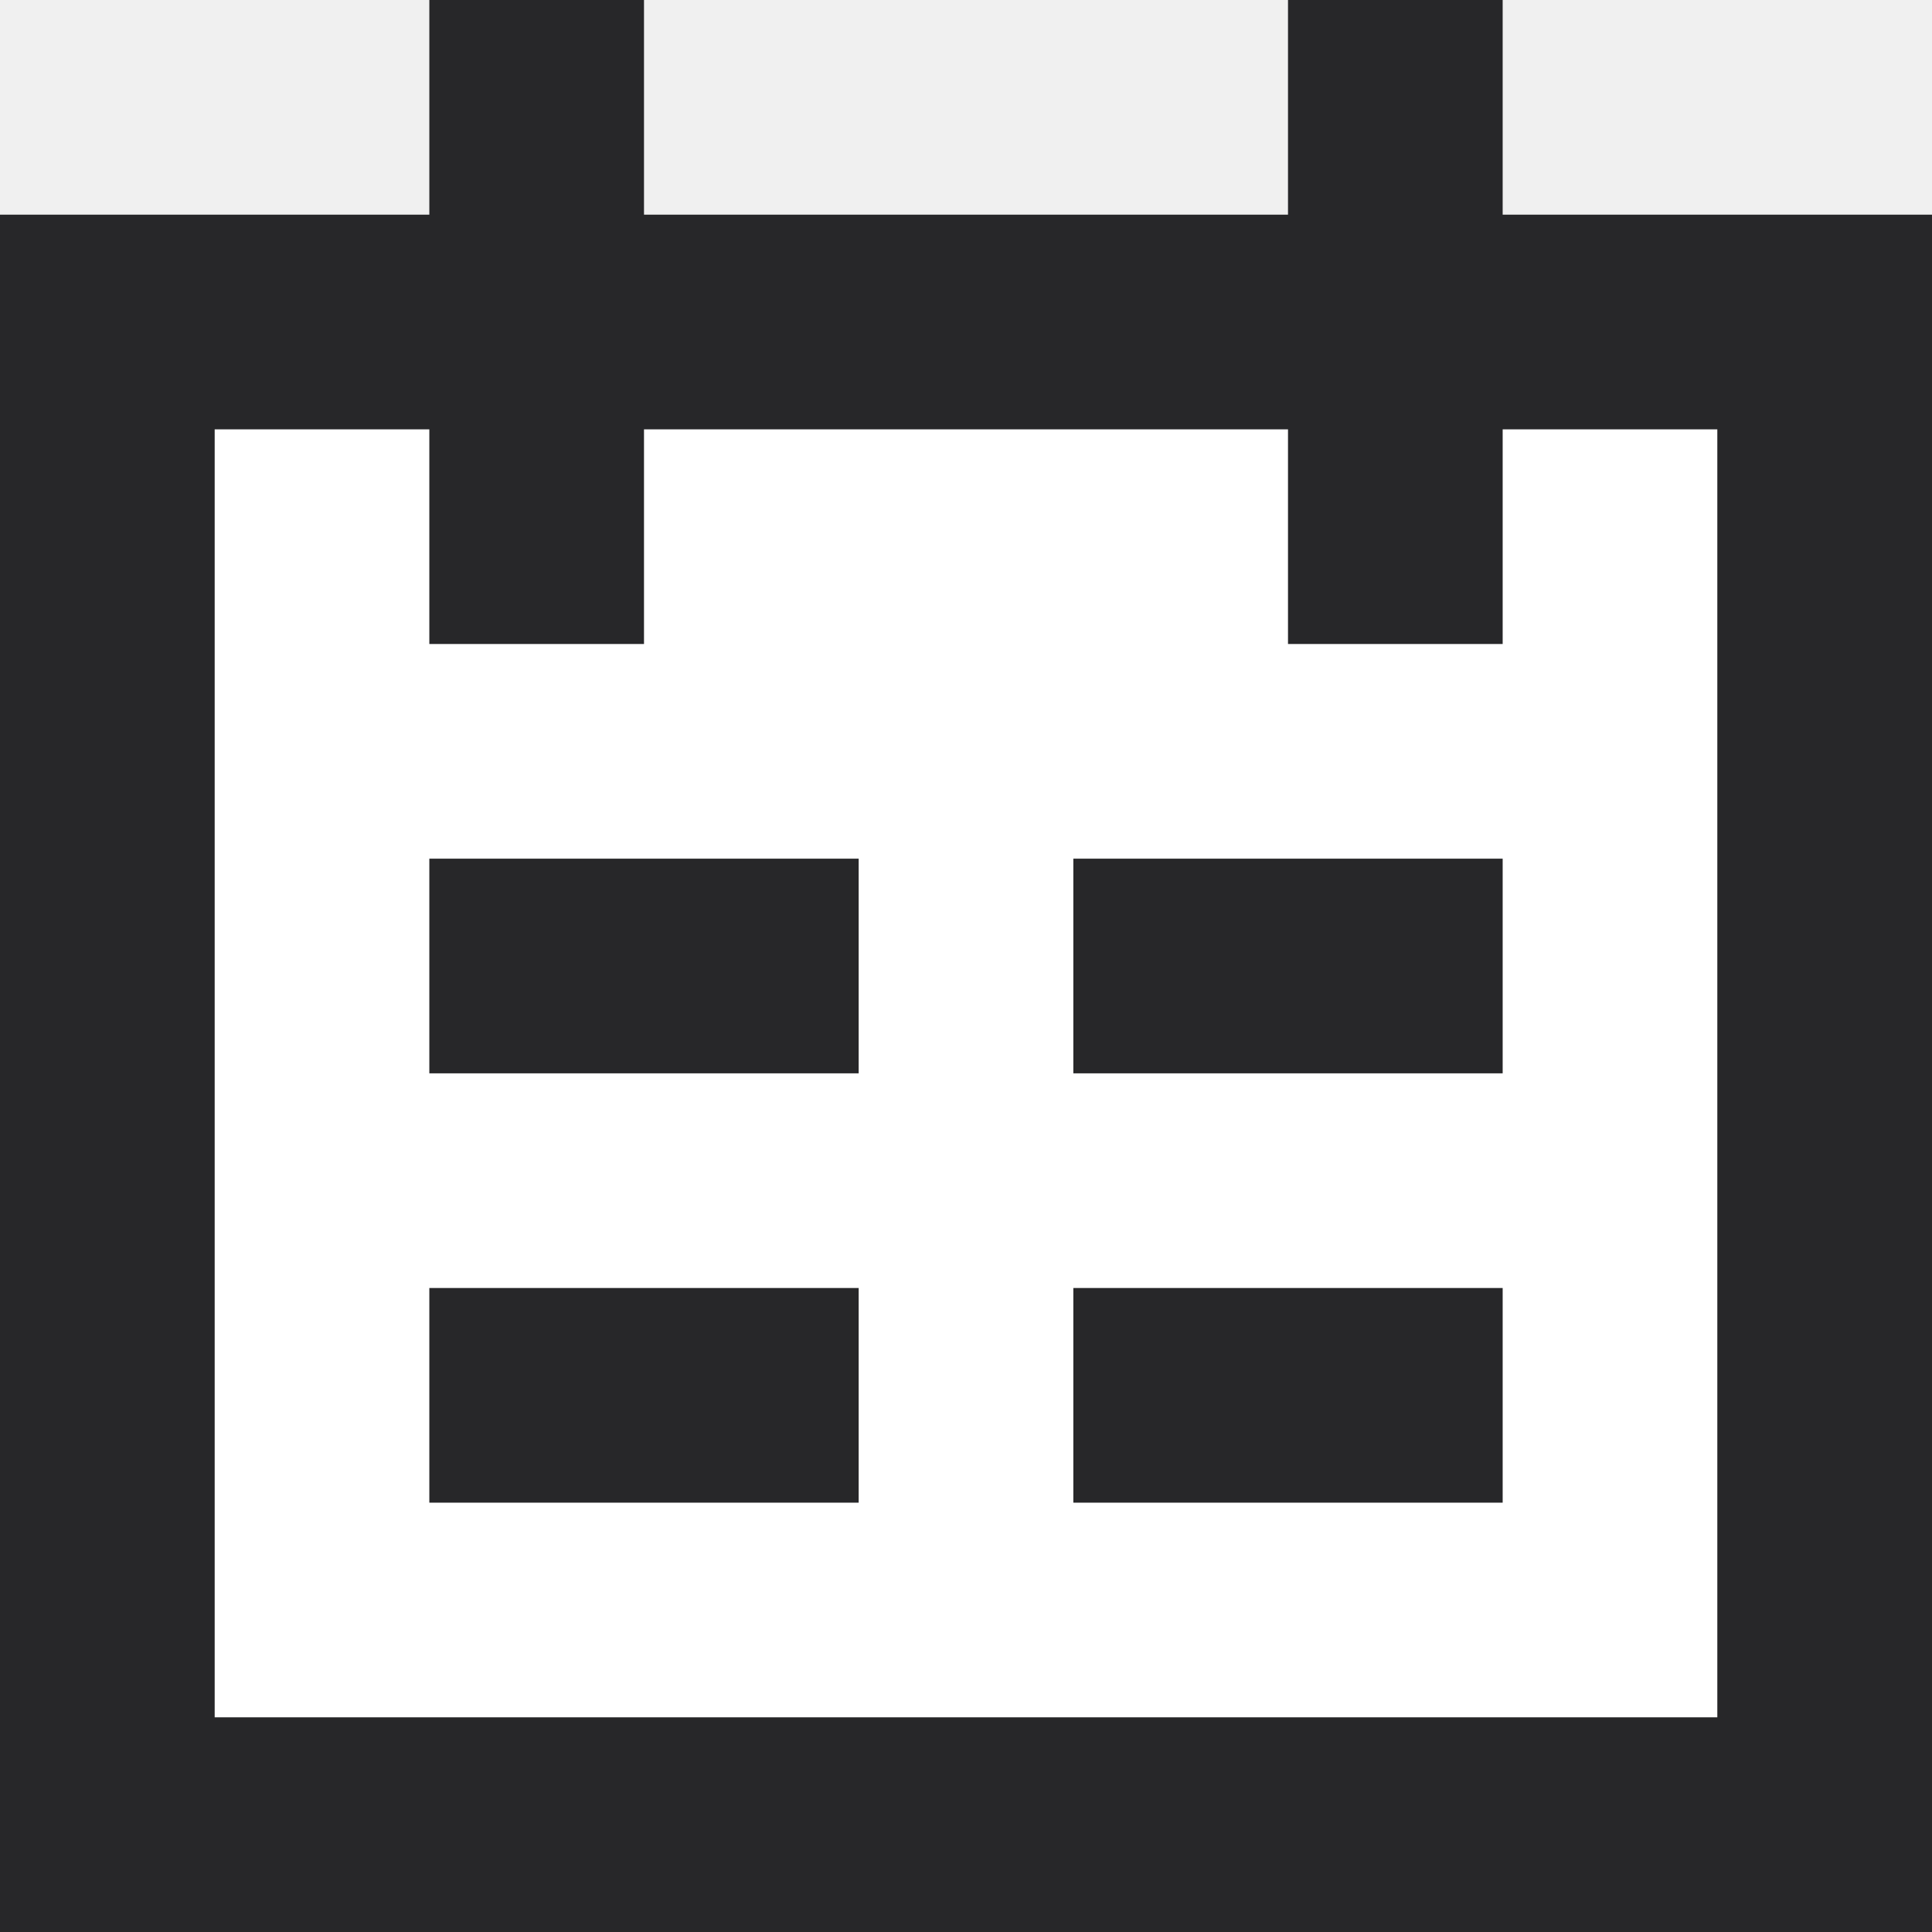
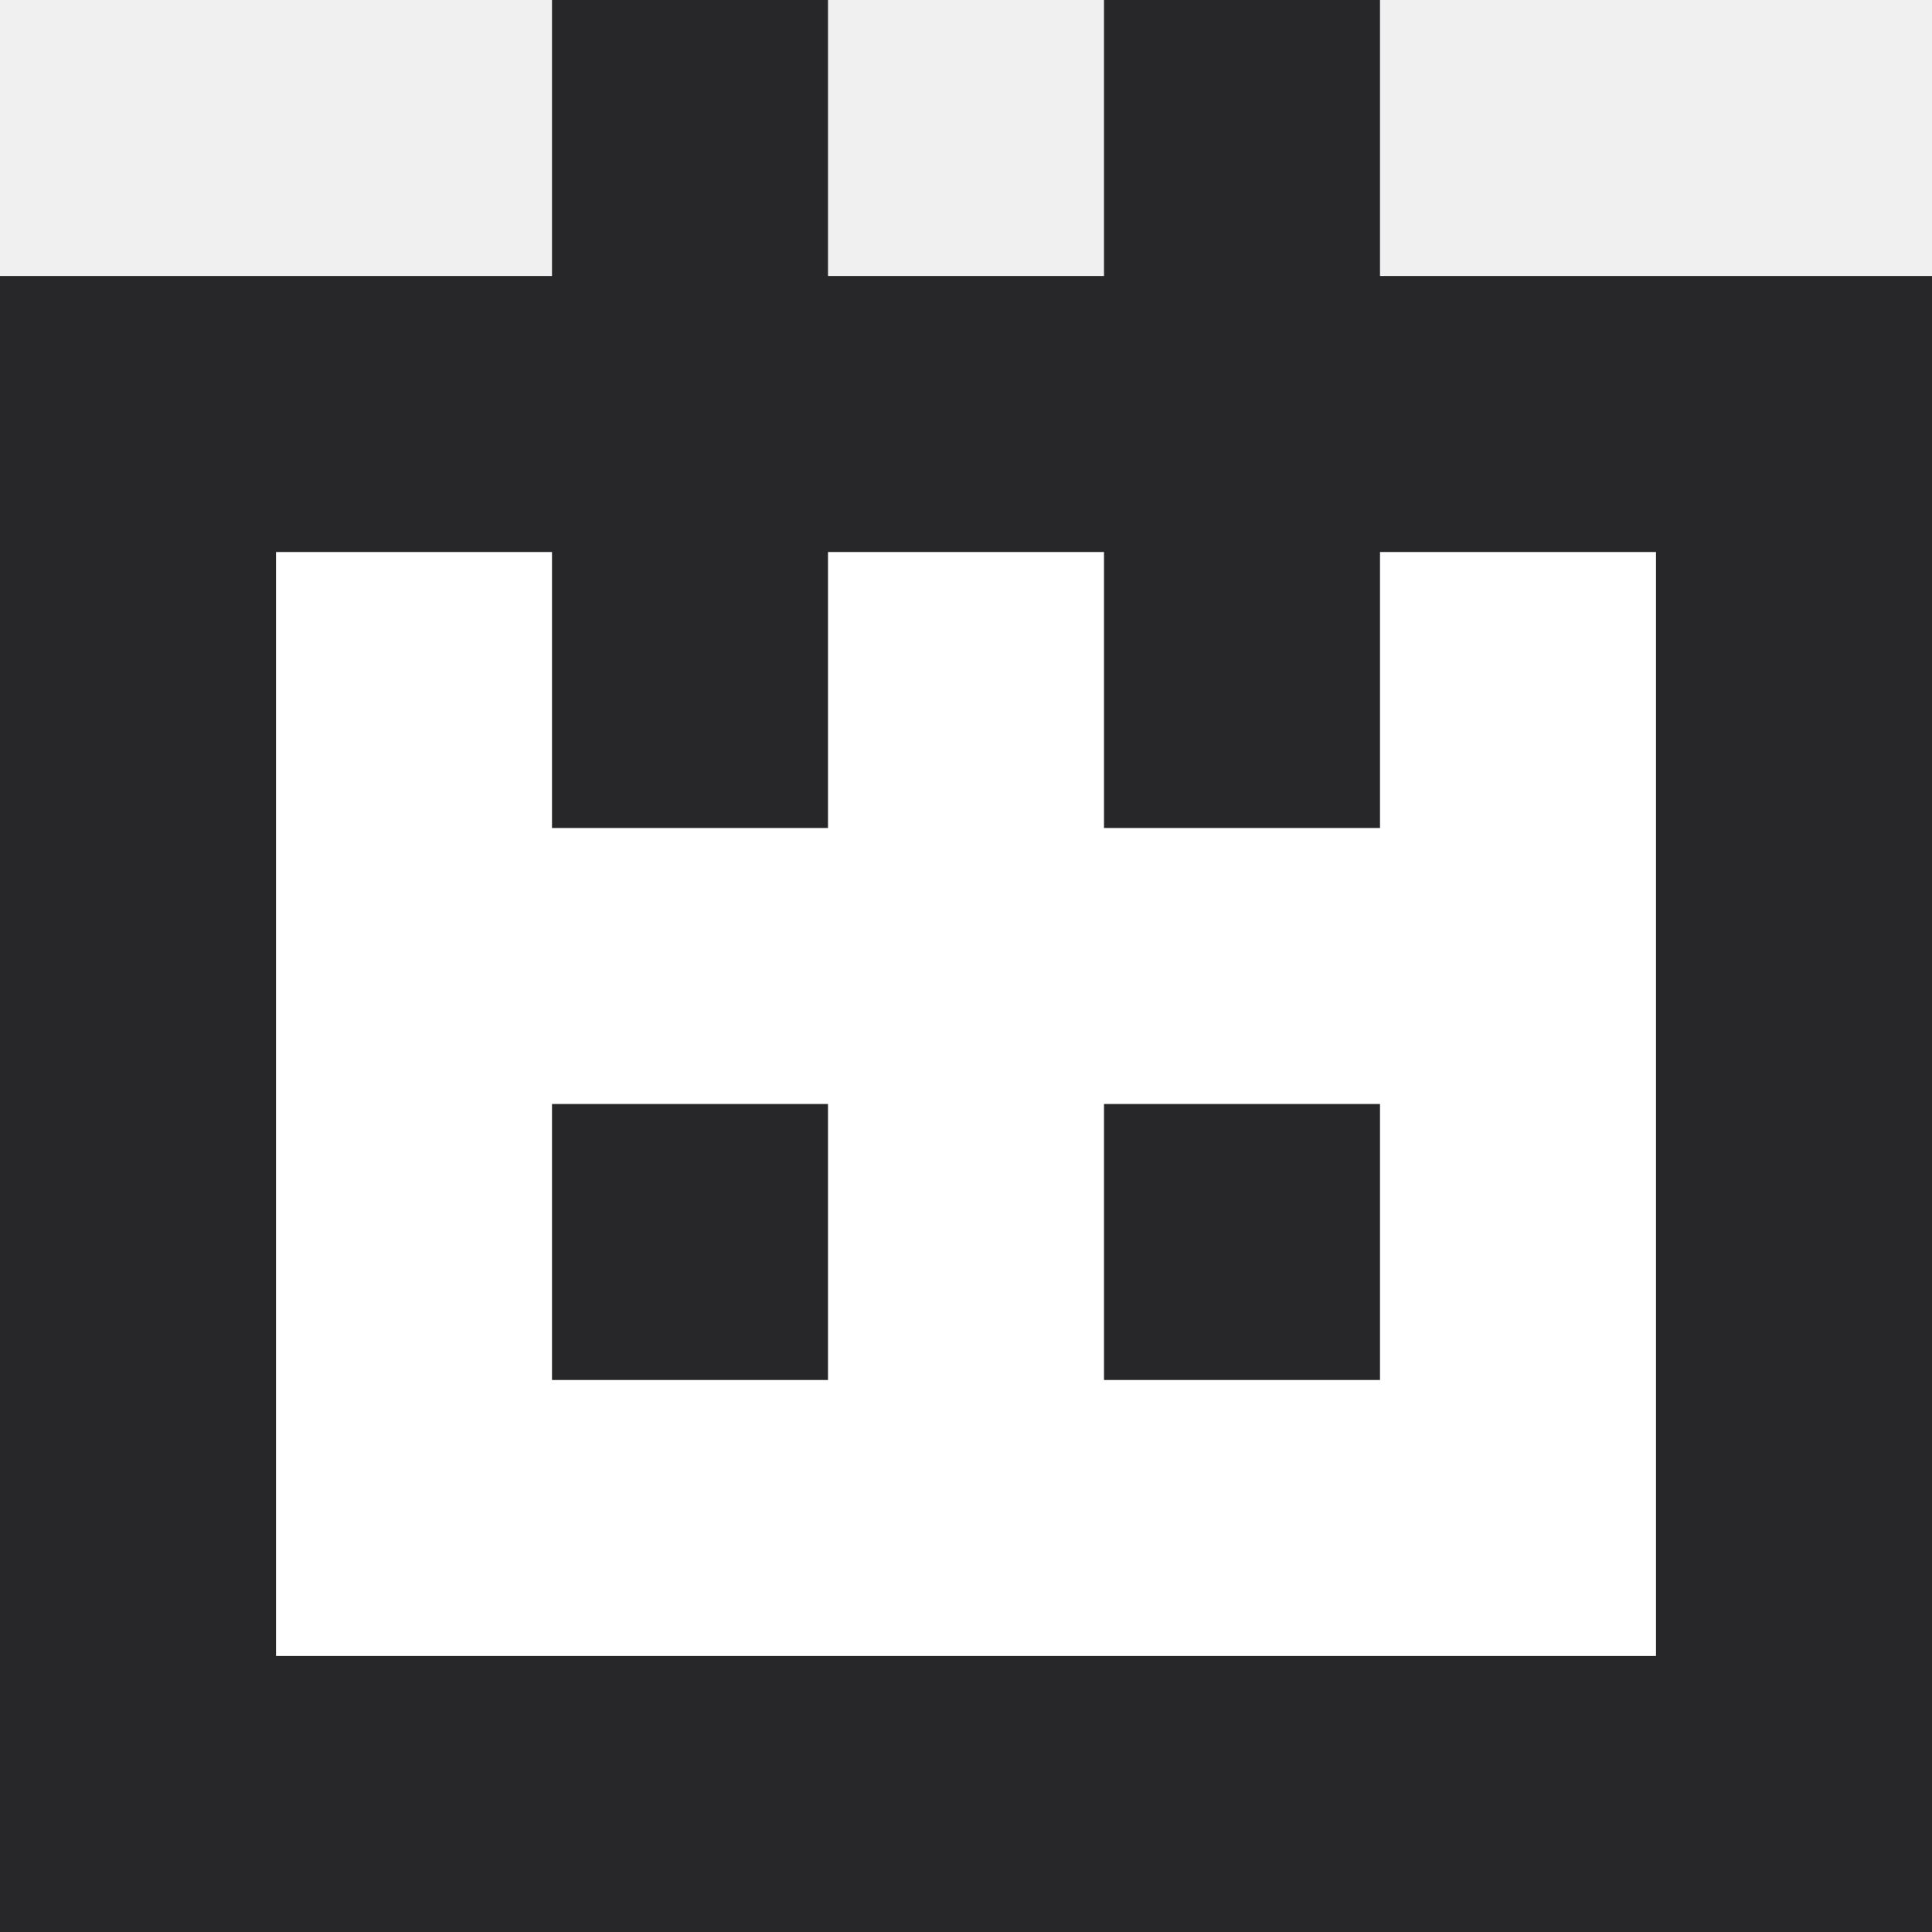
- <svg xmlns="http://www.w3.org/2000/svg" width="18px" height="18px" viewBox="0 0 18 18" version="1.1">
+ <svg xmlns="http://www.w3.org/2000/svg" width="14px" height="14px" viewBox="0 0 14 14" version="1.1">
  <g id="Site" stroke="none" stroke-width="1" fill="none" fill-rule="evenodd">
-     <g id="Artboard" transform="translate(-1582, -151)">
-       <g id="calendar" transform="translate(1582, 151)">
-         <rect class="back" fill="#FFFFFF" x="2" y="4" width="14" height="12" />
-         <path d="M6,0 L6,2 L12,2 L12,0 L14,0 L14,2 L18,2 L18,18 L0,18 L0,2 L4,2 L4,0 L6,0 Z M6,6 L4,6 L4,4 L2,4 L2,16 L16,16 L16,4 L14,4 L14,6 L12,6 L12,4 L6,4 L6,6 Z M14,12 L14,14 L10,14 L10,12 L14,12 Z M8,12 L8,14 L4,14 L4,12 L8,12 Z M14,8 L14,10 L10,10 L10,8 L14,8 Z M8,8 L8,10 L4,10 L4,8 L8,8 Z" class="stroke" fill="#272729" />
+     <g id="Artboard" transform="translate(-1552, -151)">
+       <g id="calendar2" transform="translate(1552, 151)">
+         <rect class="back" fill="#FFFFFF" x="2" y="4" width="10" height="8" />
+         <path d="M6,0 L6,2 L8,2 L8,0 L10,0 L10,2 L14,2 L14,14 L0,14 L0,2 L4,2 L4,0 L6,0 Z M6,6 L4,6 L4,4 L2,4 L2,12 L12,12 L12,4 L10,4 L10,6 L8,6 L8,4 L6,4 L6,6 Z M10,8 L10,10 L8,10 L8,8 L10,8 Z M6,8 L6,10 L4,10 L4,8 L6,8 Z" class="stroke" fill="#272729" />
      </g>
    </g>
  </g>
</svg>
